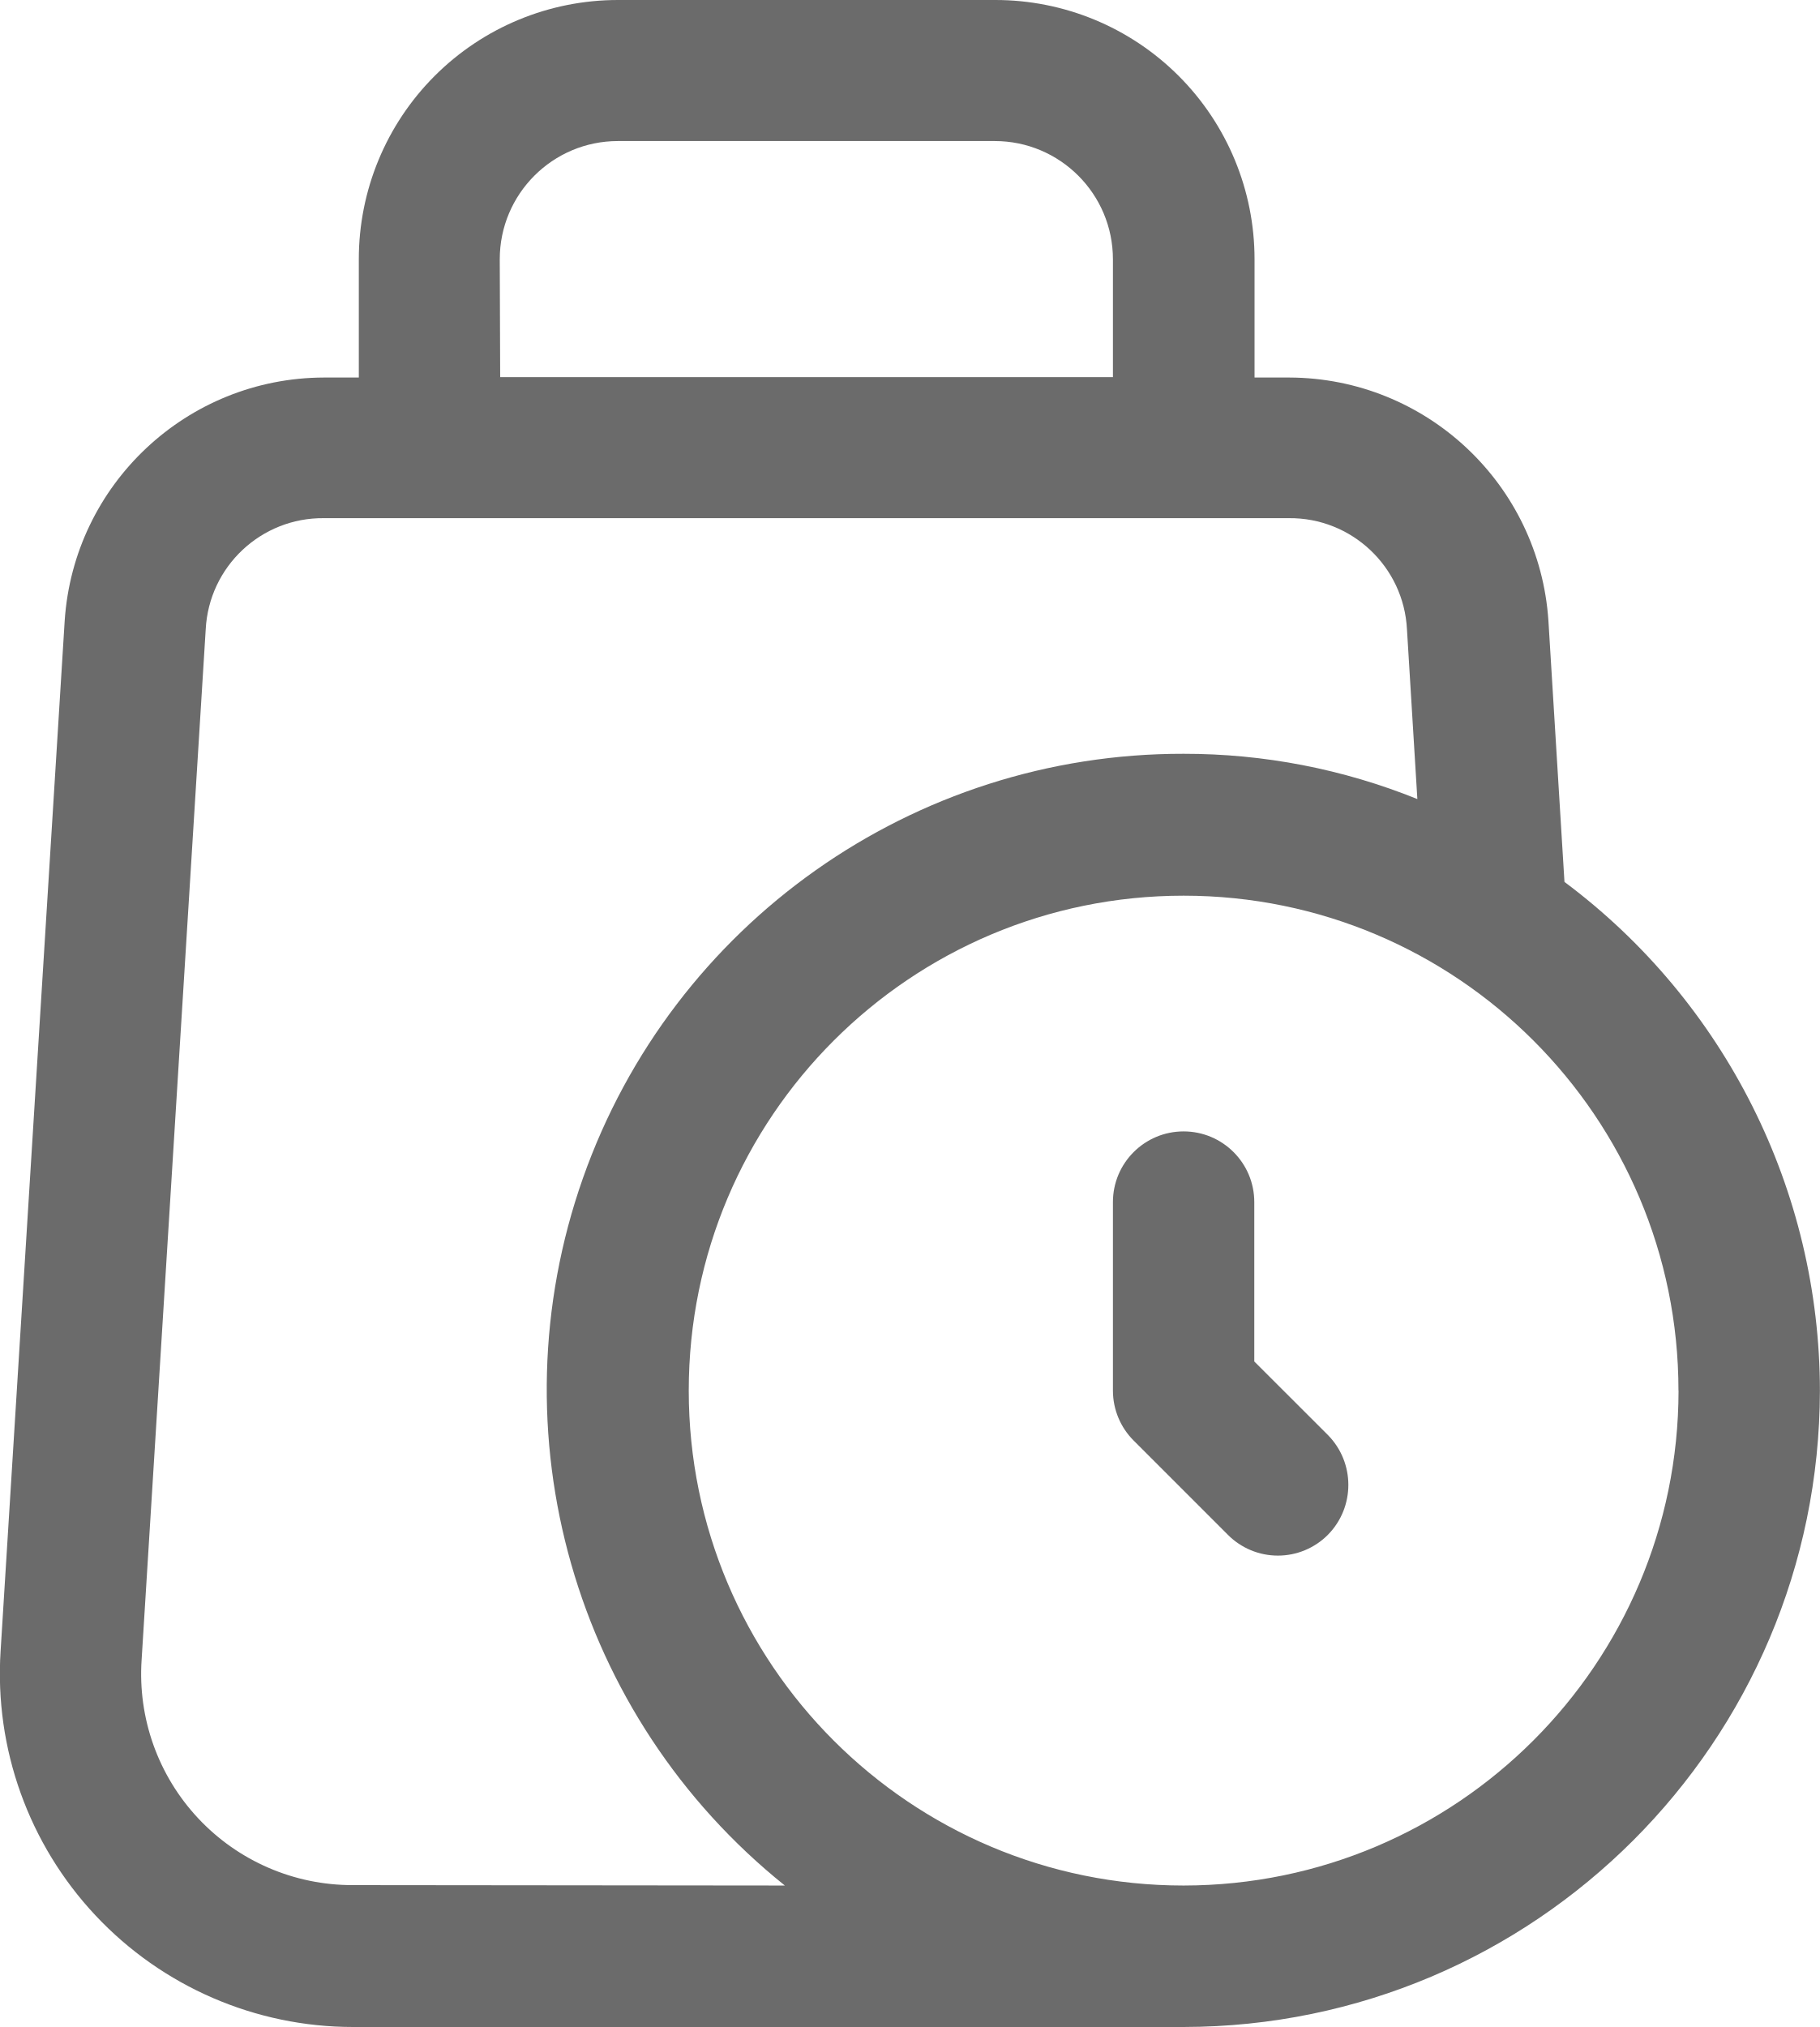
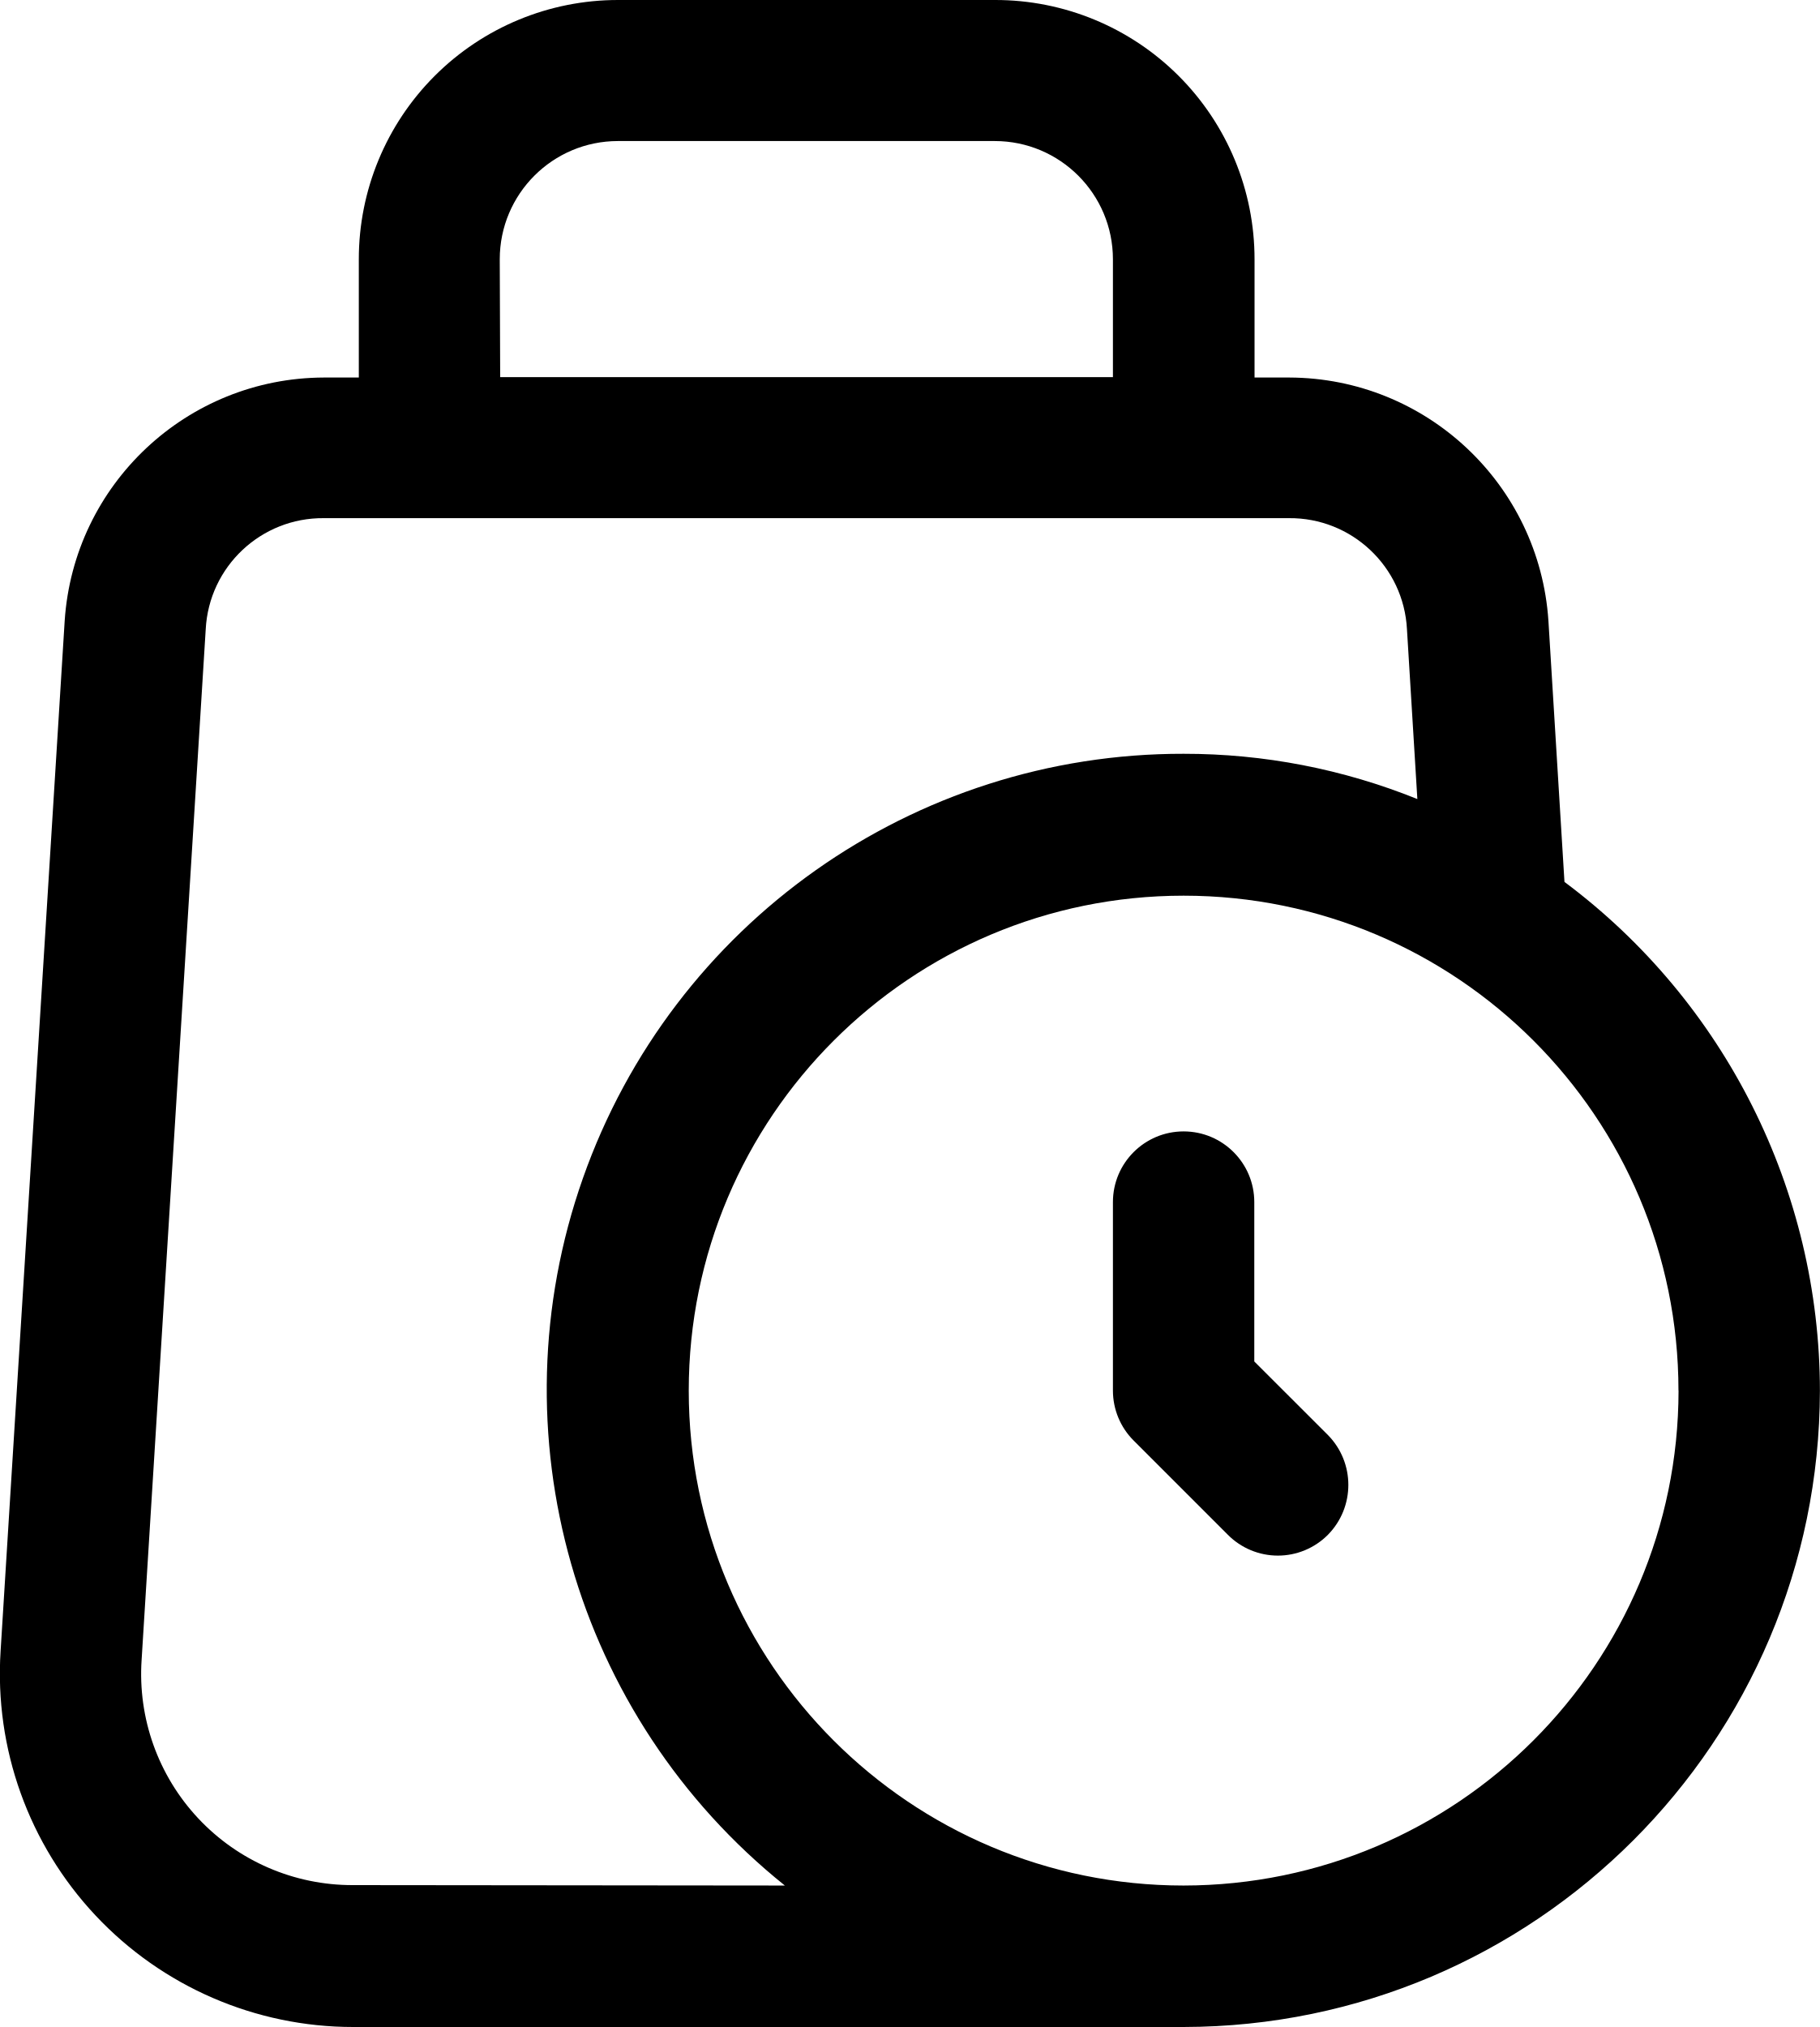
<svg xmlns="http://www.w3.org/2000/svg" width="21.551" height="24" viewBox="0 0 21.551 24">
-   <path id="Path_1279" data-name="Path 1279" d="M19.168,18.24a.842.842,0,0,1,0,1.183.835.835,0,0,1-1.183,0l-1.116-1.116a.836.836,0,0,1-.246-.592V15.483a.837.837,0,1,1,1.674,0v1.887Zm5.827-.525A7.546,7.546,0,0,1,17.46,25.25H7.626A4.183,4.183,0,0,1,3.451,20.8L4.21,8.6a3.085,3.085,0,0,1,3.07-2.88h.413V4.32a3.068,3.068,0,0,1,3.07-3.07h4.465A3.068,3.068,0,0,1,18.3,4.32v1.4h.413A3.085,3.085,0,0,1,21.78,8.6l.19,3.092a7.526,7.526,0,0,1,3.025,6.028Zm-15.628-12h7.256V4.32a1.4,1.4,0,0,0-1.4-1.4H10.762a1.4,1.4,0,0,0-1.4,1.4Zm3.371,17.86a7.527,7.527,0,0,1,4.722-13.4,7.366,7.366,0,0,1,2.768.536l-.123-2.009a1.388,1.388,0,0,0-1.4-1.317H7.28a1.388,1.388,0,0,0-1.4,1.317l-.759,12.2a2.5,2.5,0,0,0,2.5,2.668Zm10.582-5.86a5.86,5.86,0,1,0-5.86,5.86A5.867,5.867,0,0,0,23.321,17.715Z" transform="translate(-3.444 -1.25)" fill="#6b6b6b" />
+   <path id="Path_1279" data-name="Path 1279" d="M19.168,18.24a.842.842,0,0,1,0,1.183.835.835,0,0,1-1.183,0l-1.116-1.116a.836.836,0,0,1-.246-.592V15.483a.837.837,0,1,1,1.674,0v1.887Zm5.827-.525A7.546,7.546,0,0,1,17.46,25.25H7.626A4.183,4.183,0,0,1,3.451,20.8L4.21,8.6a3.085,3.085,0,0,1,3.07-2.88h.413V4.32a3.068,3.068,0,0,1,3.07-3.07h4.465A3.068,3.068,0,0,1,18.3,4.32v1.4h.413A3.085,3.085,0,0,1,21.78,8.6l.19,3.092a7.526,7.526,0,0,1,3.025,6.028Zm-15.628-12h7.256V4.32a1.4,1.4,0,0,0-1.4-1.4H10.762a1.4,1.4,0,0,0-1.4,1.4Zm3.371,17.86a7.527,7.527,0,0,1,4.722-13.4,7.366,7.366,0,0,1,2.768.536l-.123-2.009a1.388,1.388,0,0,0-1.4-1.317H7.28a1.388,1.388,0,0,0-1.4,1.317l-.759,12.2a2.5,2.5,0,0,0,2.5,2.668Zm10.582-5.86a5.86,5.86,0,1,0-5.86,5.86A5.867,5.867,0,0,0,23.321,17.715Z" transform="translate(-3.444 -1.25)" fill="currentColor" />
</svg>
